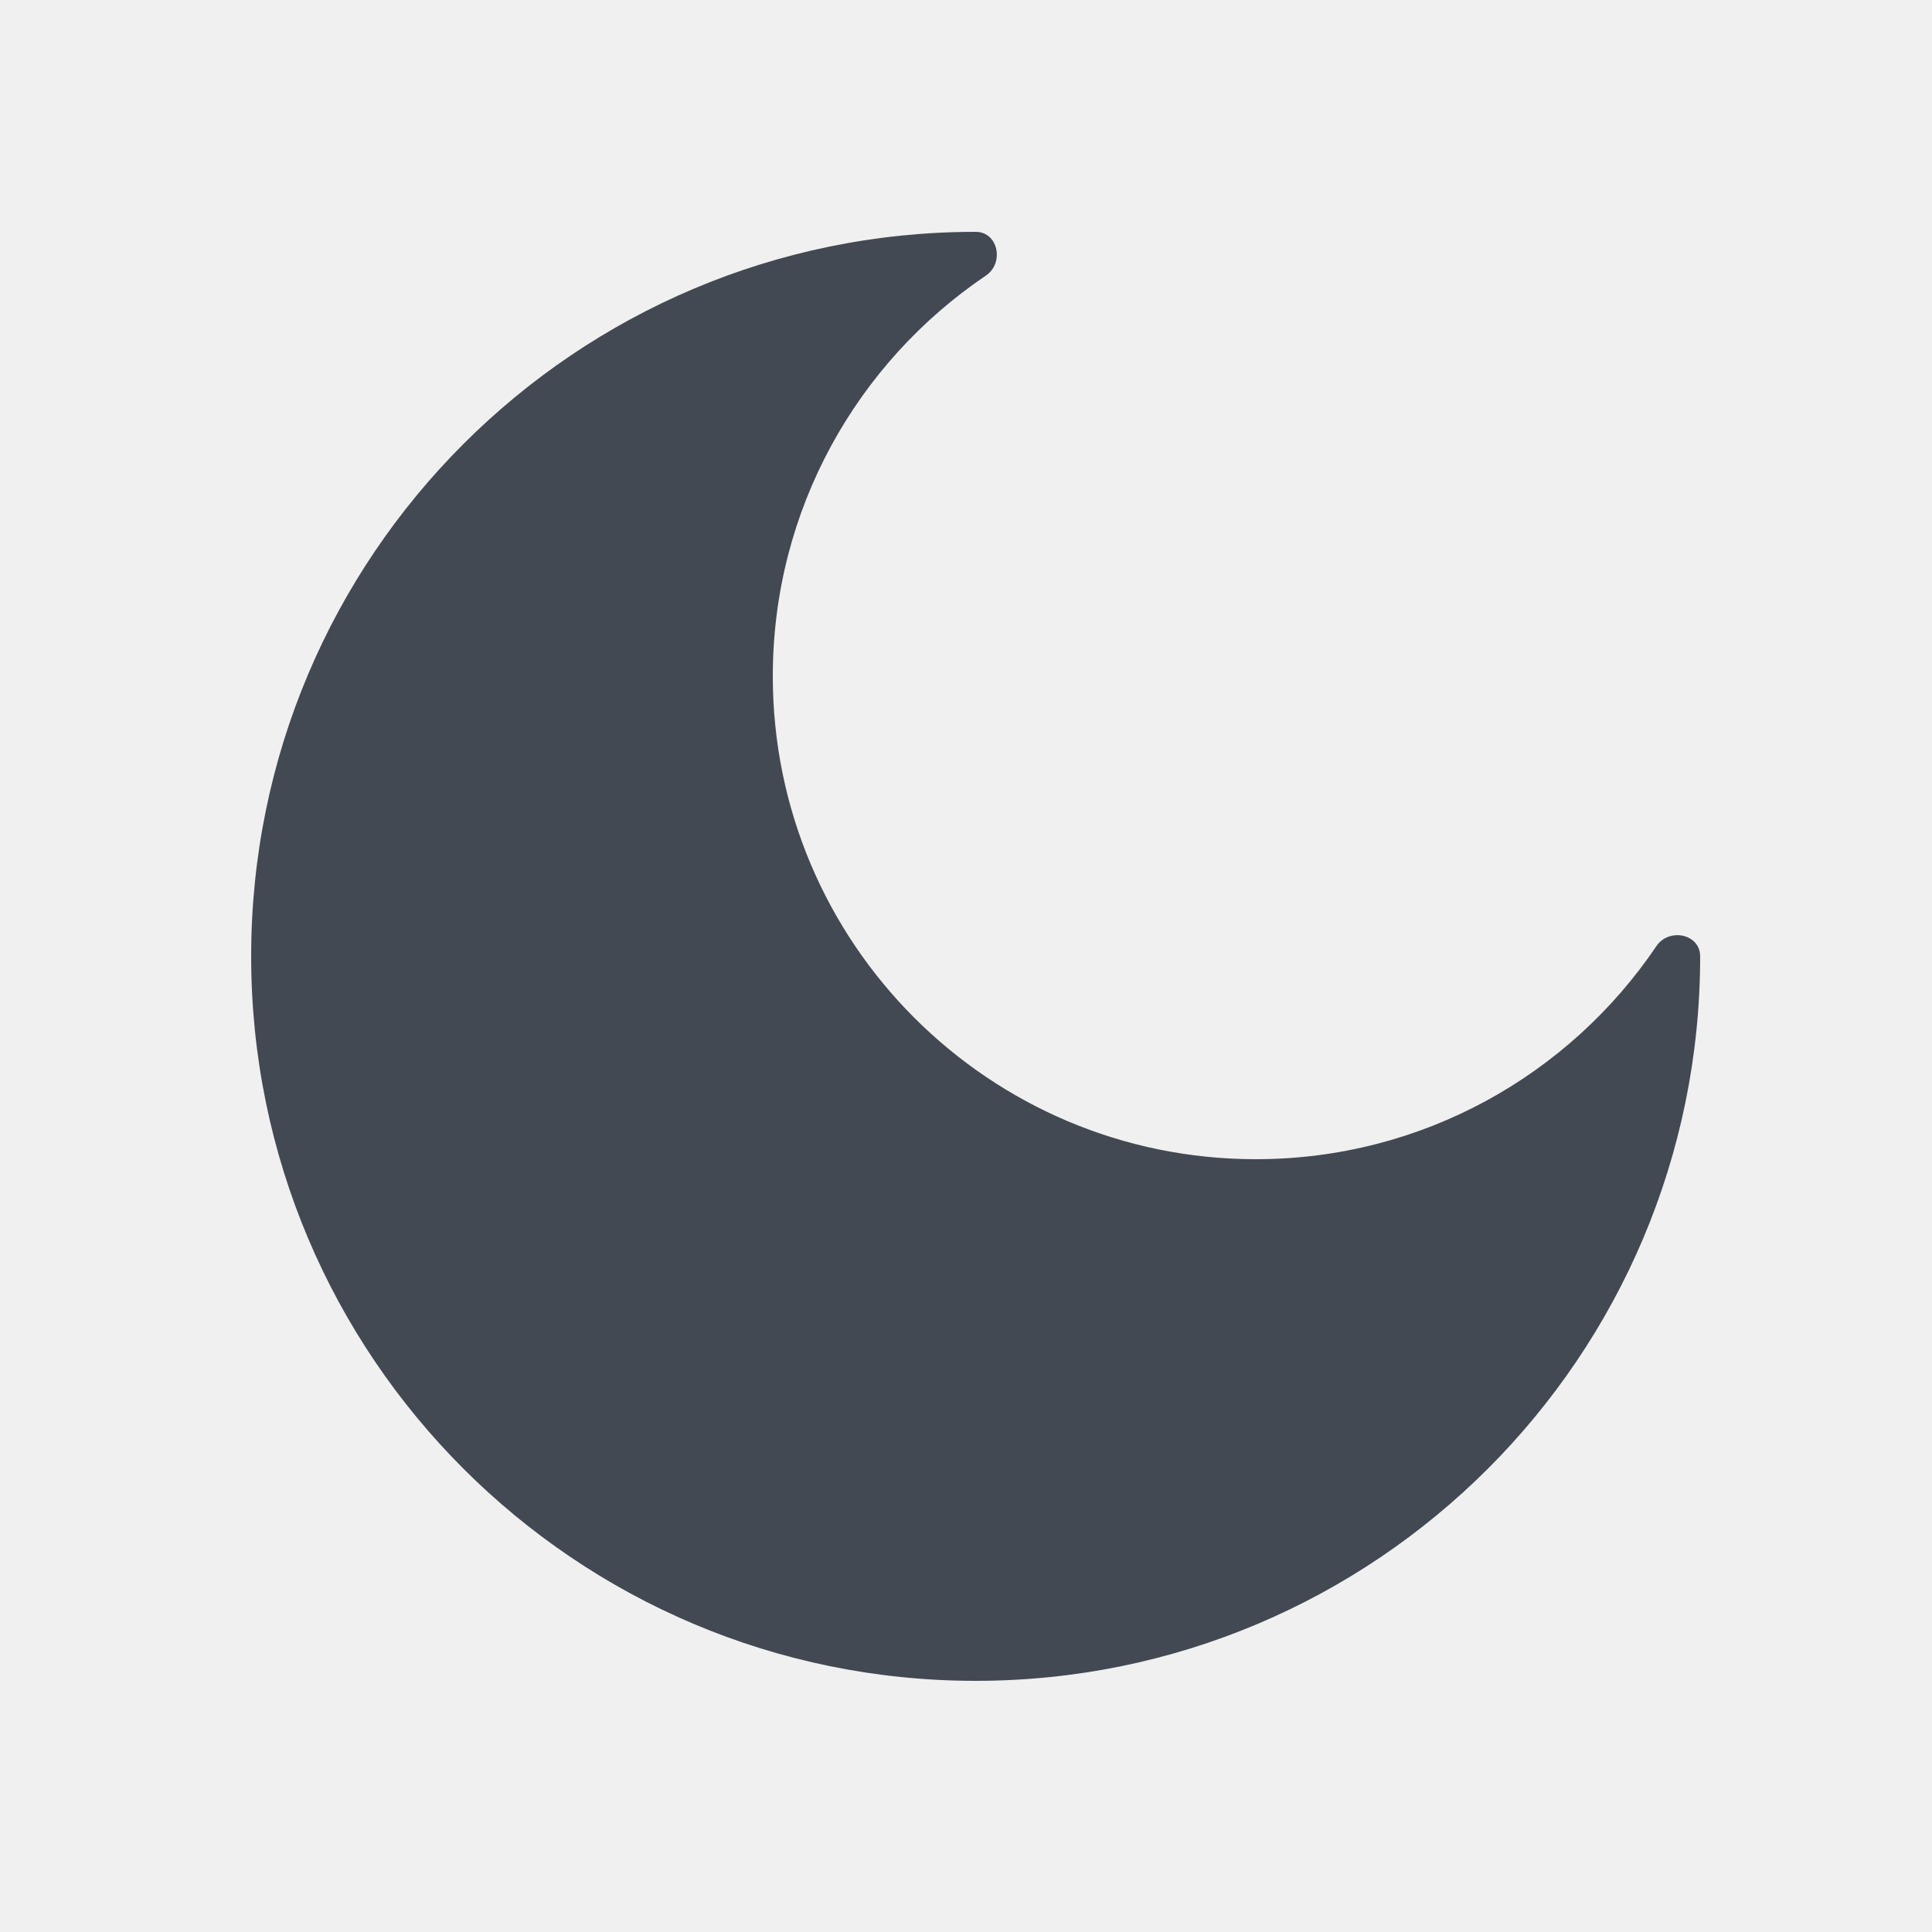
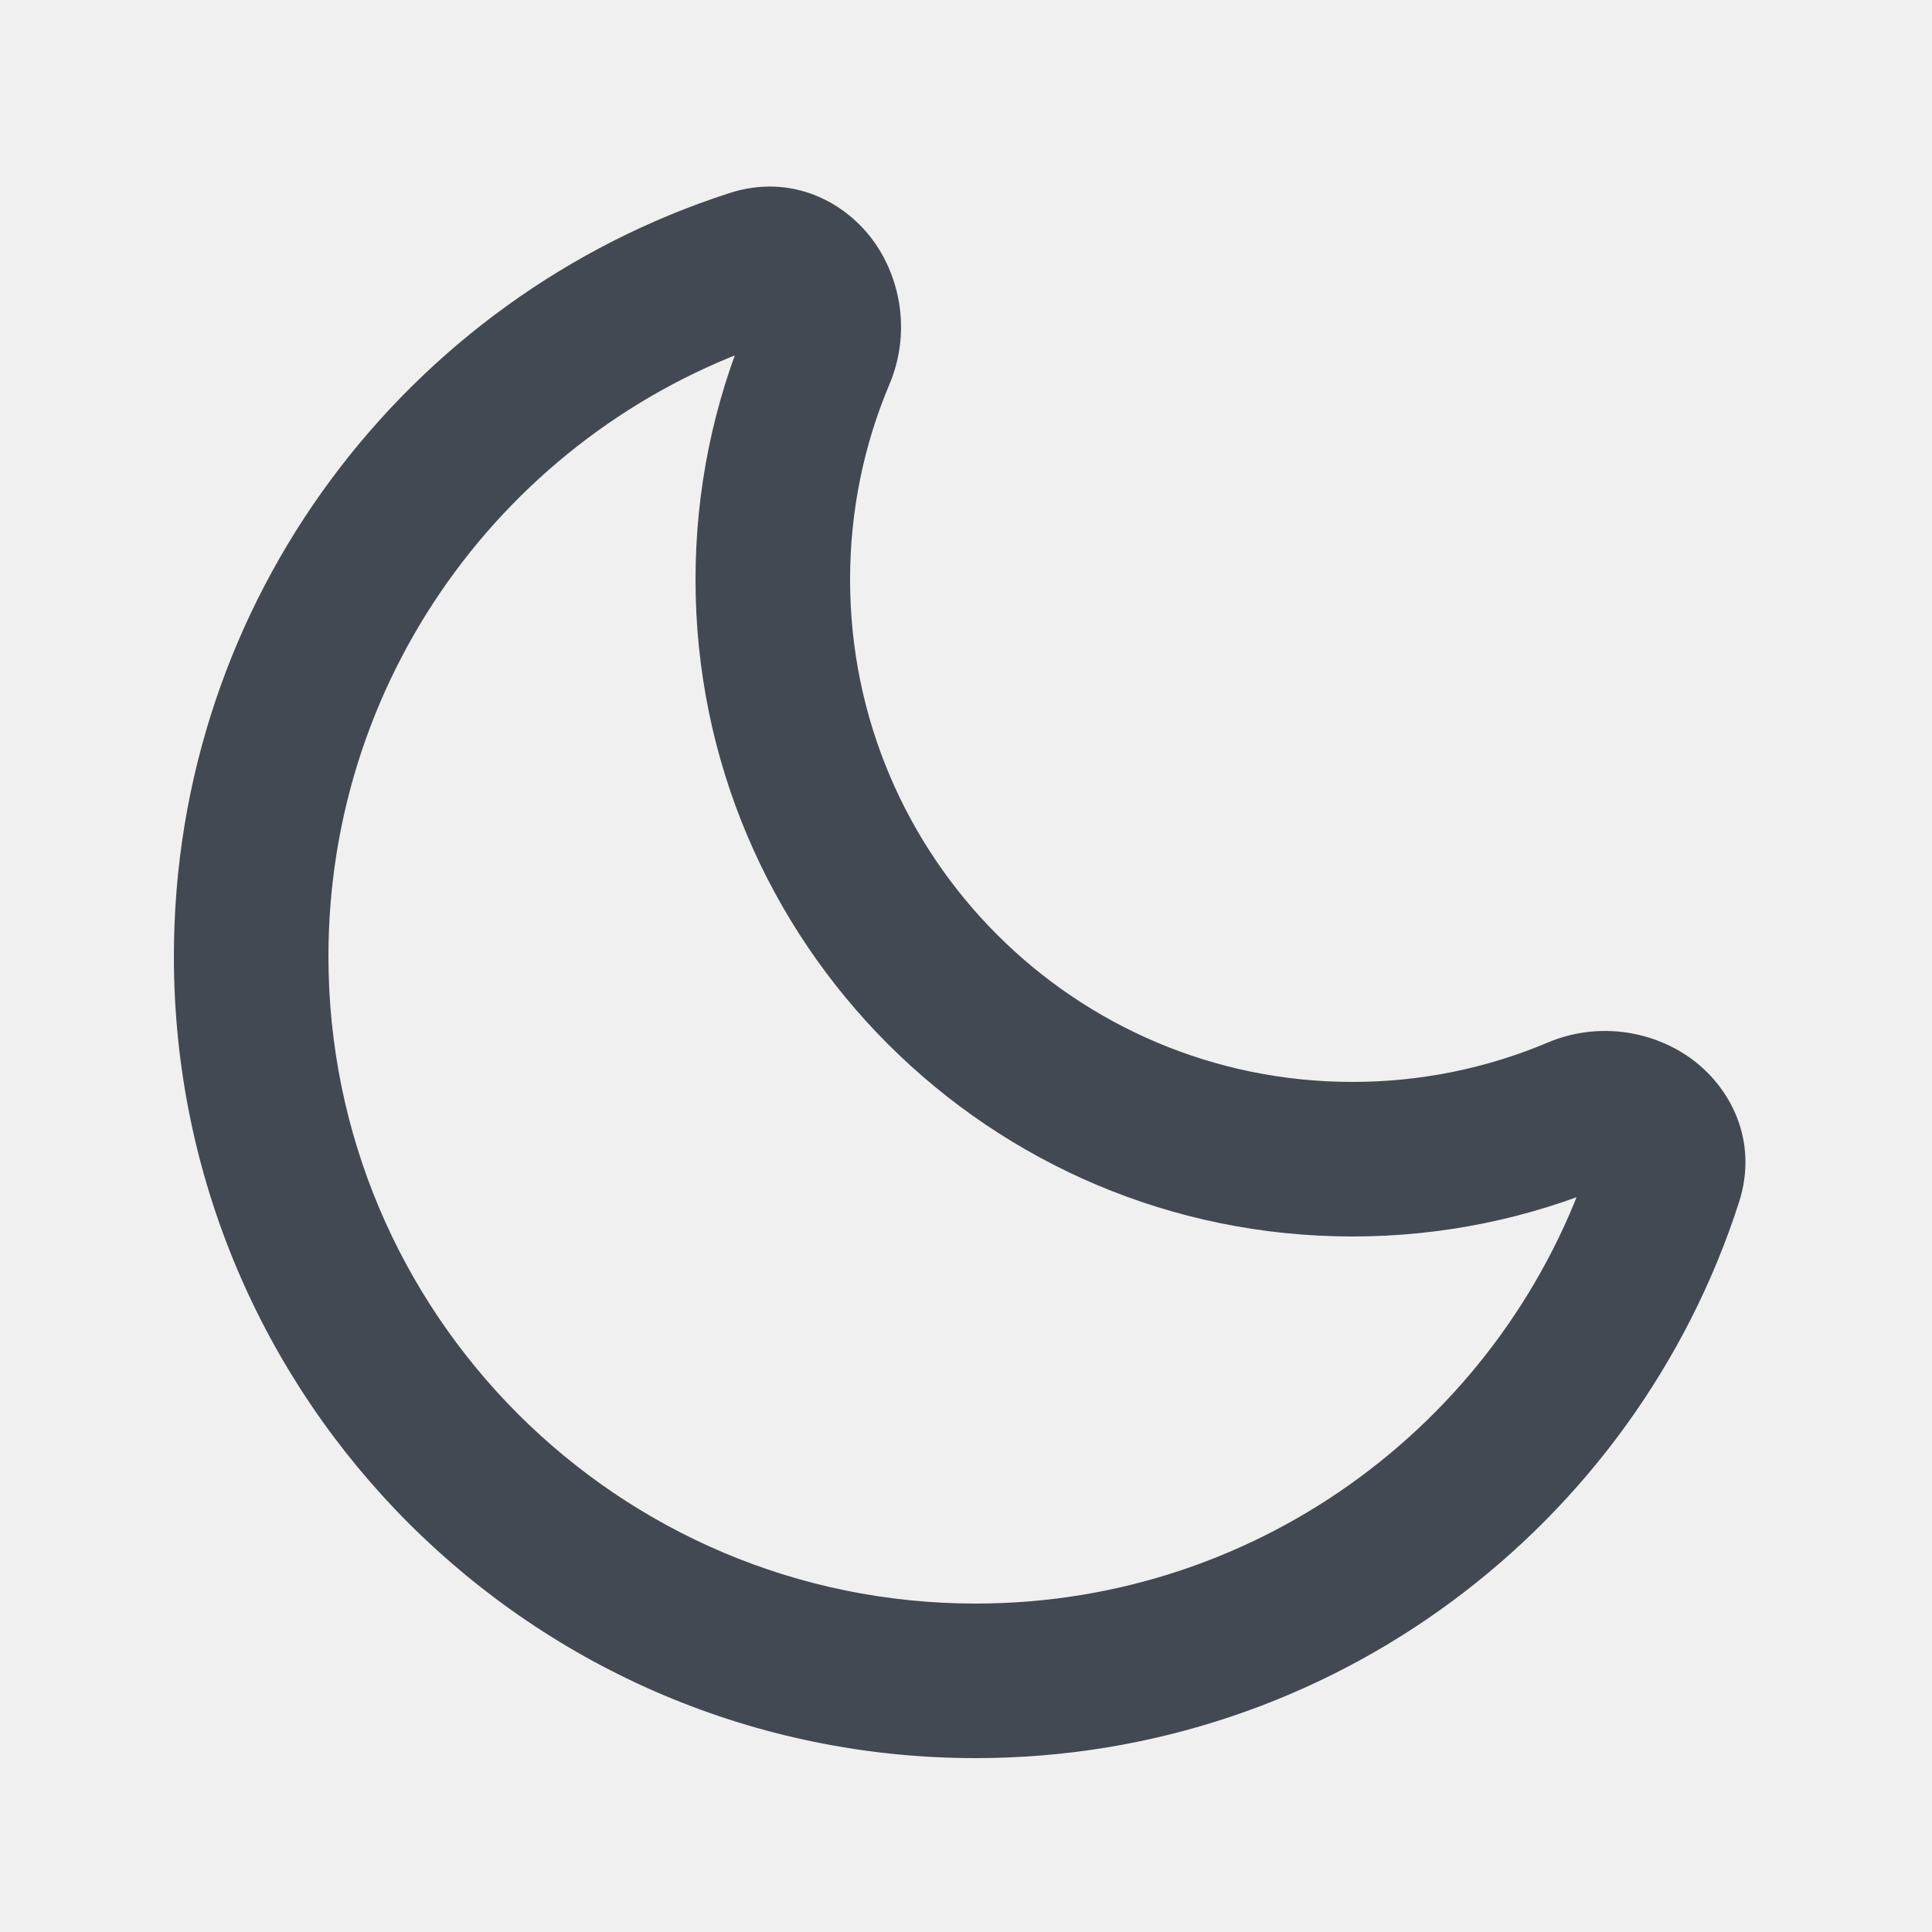
<svg xmlns="http://www.w3.org/2000/svg" width="100" height="100" viewBox="0 0 100 100" fill="none">
  <g clip-path="url(#clip0)">
-     <path fill-rule="evenodd" clip-rule="evenodd" d="M50.5 87C71.211 87 88 70.211 88 49.5V49.5C88 48.333 86.387 48.006 85.734 48.972C81.242 55.625 73.632 60 65 60C51.193 60 40 48.807 40 35C40 26.368 44.374 18.758 51.028 14.266C51.994 13.613 51.667 12 50.5 12V12C29.789 12 13 28.789 13 49.5C13 70.211 29.789 87 50.5 87Z" fill="#434952" />
+     <path d="M40 30L36 30L40 30ZM70 60L70 64L70 64L70 60ZM50.5 87L50.5 83L50.5 83L50.5 87ZM13 49.5L9 49.5L9 49.5L13 49.5ZM81.665 57.648L83.221 61.333L81.665 57.648ZM86.201 61.008L82.394 59.781L86.201 61.008ZM42.352 18.335L38.667 16.779L42.352 18.335ZM44 30C44 26.407 44.727 22.994 46.037 19.892L38.667 16.779C36.948 20.848 36 25.319 36 30L44 30ZM70 56C55.641 56 44 44.359 44 30L36 30C36 48.778 51.222 64 70 64L70 56ZM80.108 53.963C77.006 55.273 73.593 56 70 56L70 64C74.681 64 79.152 63.052 83.221 61.333L80.108 53.963ZM82.394 59.781C78.053 73.258 65.409 83 50.5 83L50.5 91C68.983 91 84.635 78.92 90.009 62.234L82.394 59.781ZM50.5 83C31.998 83 17 68.001 17 49.5L9 49.5C9 72.42 27.58 91 50.5 91L50.5 83ZM17 49.5C17 34.591 26.742 21.947 40.219 17.606L37.766 9.991C21.08 15.366 9 31.017 9 49.5L17 49.5ZM83.221 61.333C83.099 61.384 82.984 61.375 82.845 61.277C82.752 61.212 82.567 61.045 82.443 60.724C82.304 60.365 82.32 60.01 82.394 59.781L90.009 62.234C91.039 59.035 89.556 56.215 87.444 54.731C85.441 53.324 82.654 52.888 80.108 53.963L83.221 61.333ZM46.037 19.892C47.112 17.346 46.676 14.559 45.269 12.556C43.785 10.444 40.965 8.961 37.766 9.991L40.219 17.606C39.99 17.68 39.635 17.696 39.276 17.557C38.955 17.433 38.788 17.248 38.723 17.155C38.625 17.016 38.616 16.901 38.667 16.779L46.037 19.892Z" fill="#434952" />
  </g>
  <defs>
    <clipPath id="clip0">
      <rect width="100" height="100" fill="white" />
    </clipPath>
  </defs>
</svg>
